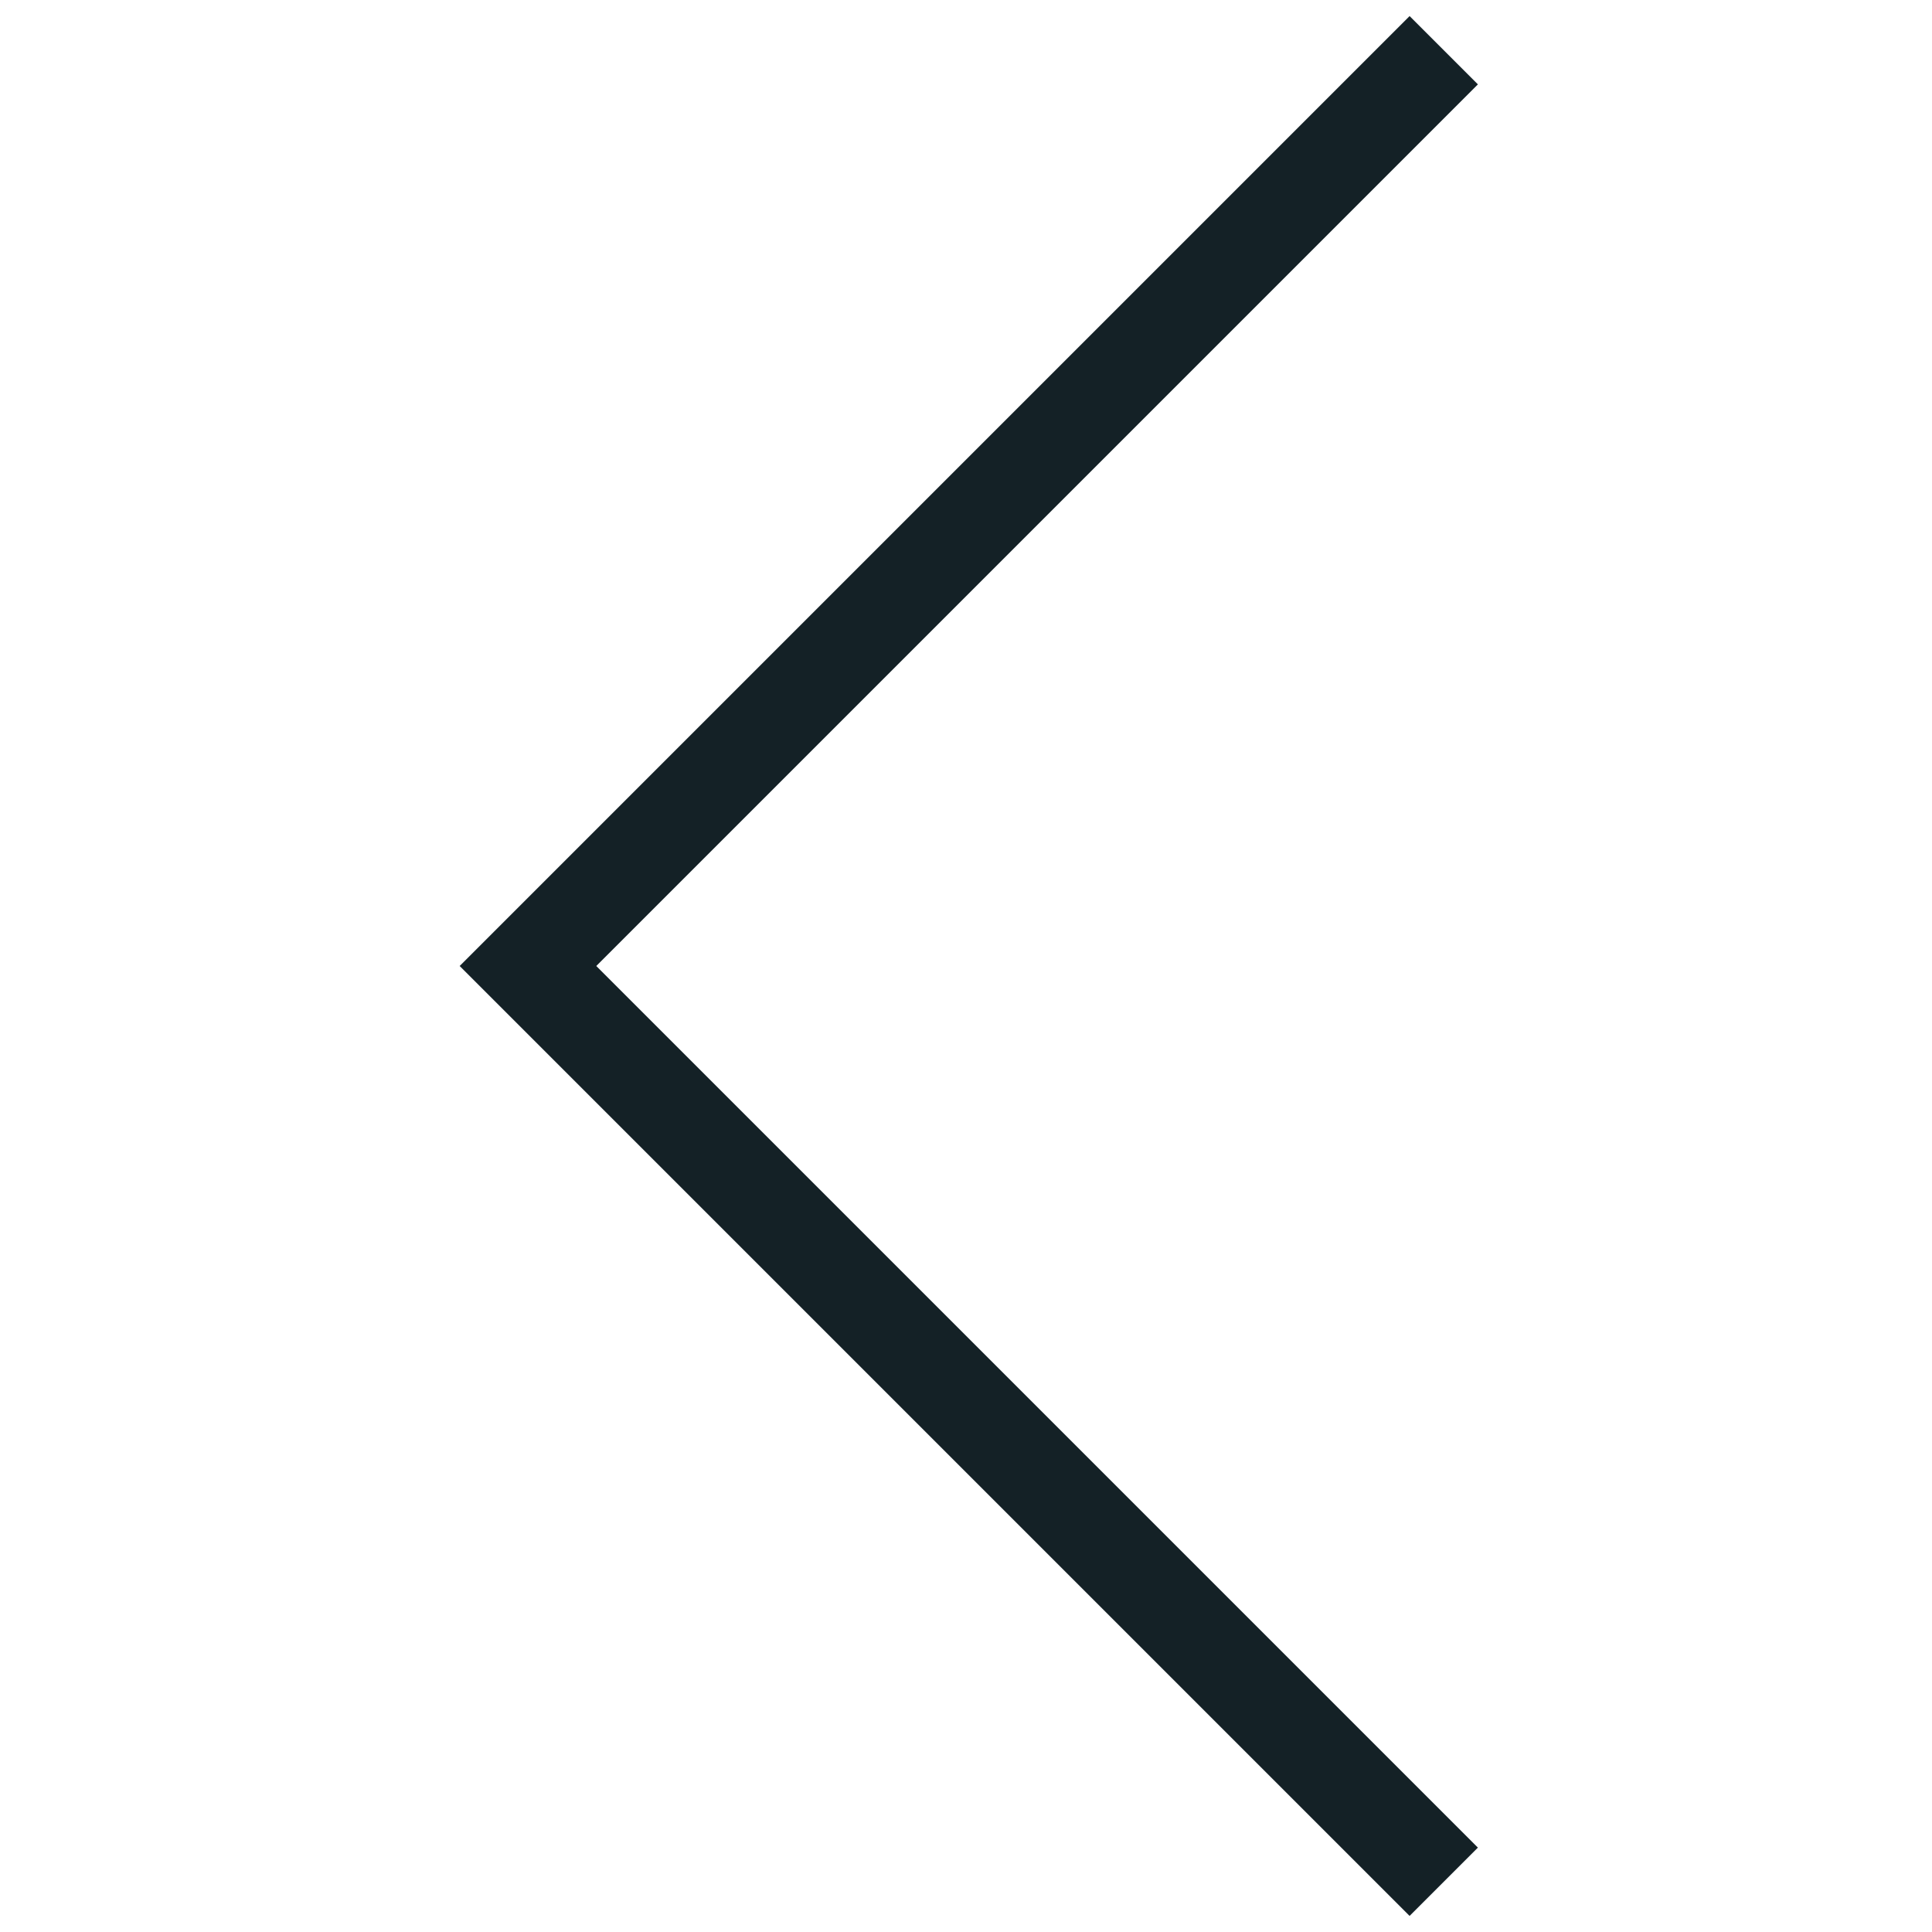
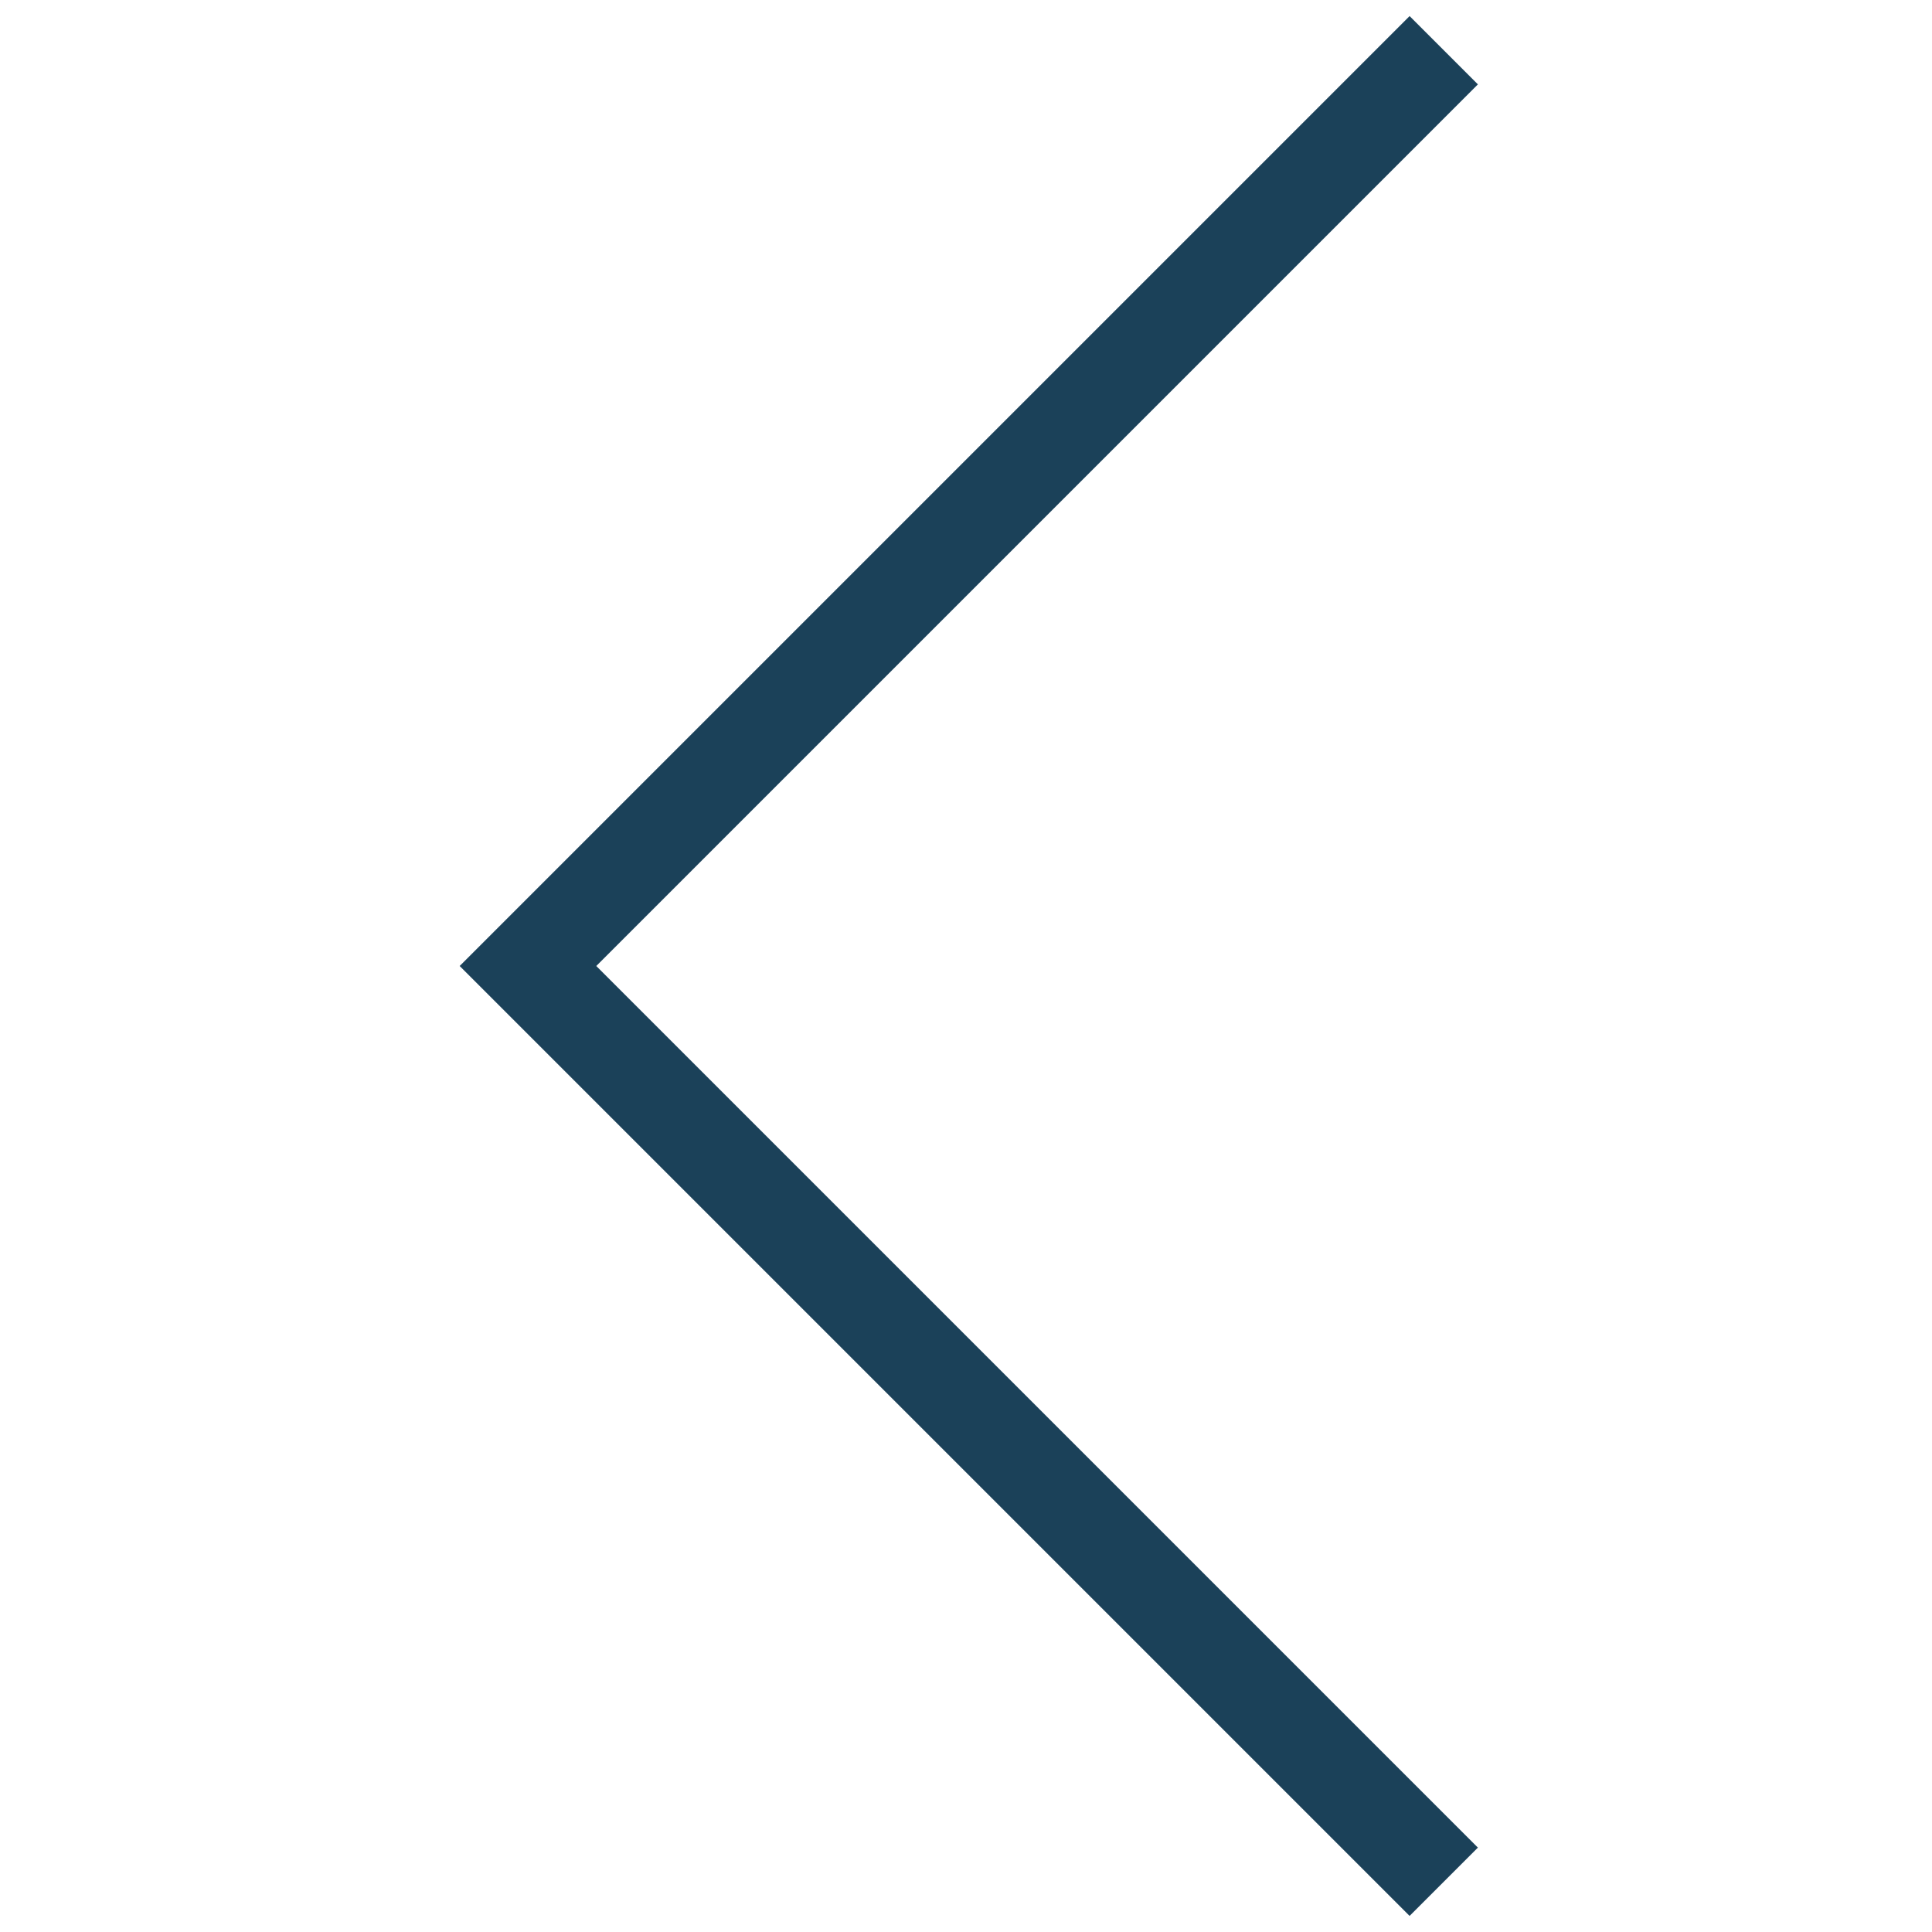
<svg xmlns="http://www.w3.org/2000/svg" version="1.1" id="Layer_1" x="0px" y="0px" viewBox="0 0 500 500" style="enable-background:new 0 0 500 500;" xml:space="preserve">
  <style type="text/css">
- 	.st0{fill:none;stroke:#142126;stroke-width:25;stroke-miterlimit:10;}
+ 	.st0{fill:none;stroke:#1b4159;stroke-width:25;stroke-miterlimit:10;}
</style>
  <polyline class="st0" points="373.64,487 136.64,250 373.64,13 " />
</svg>
